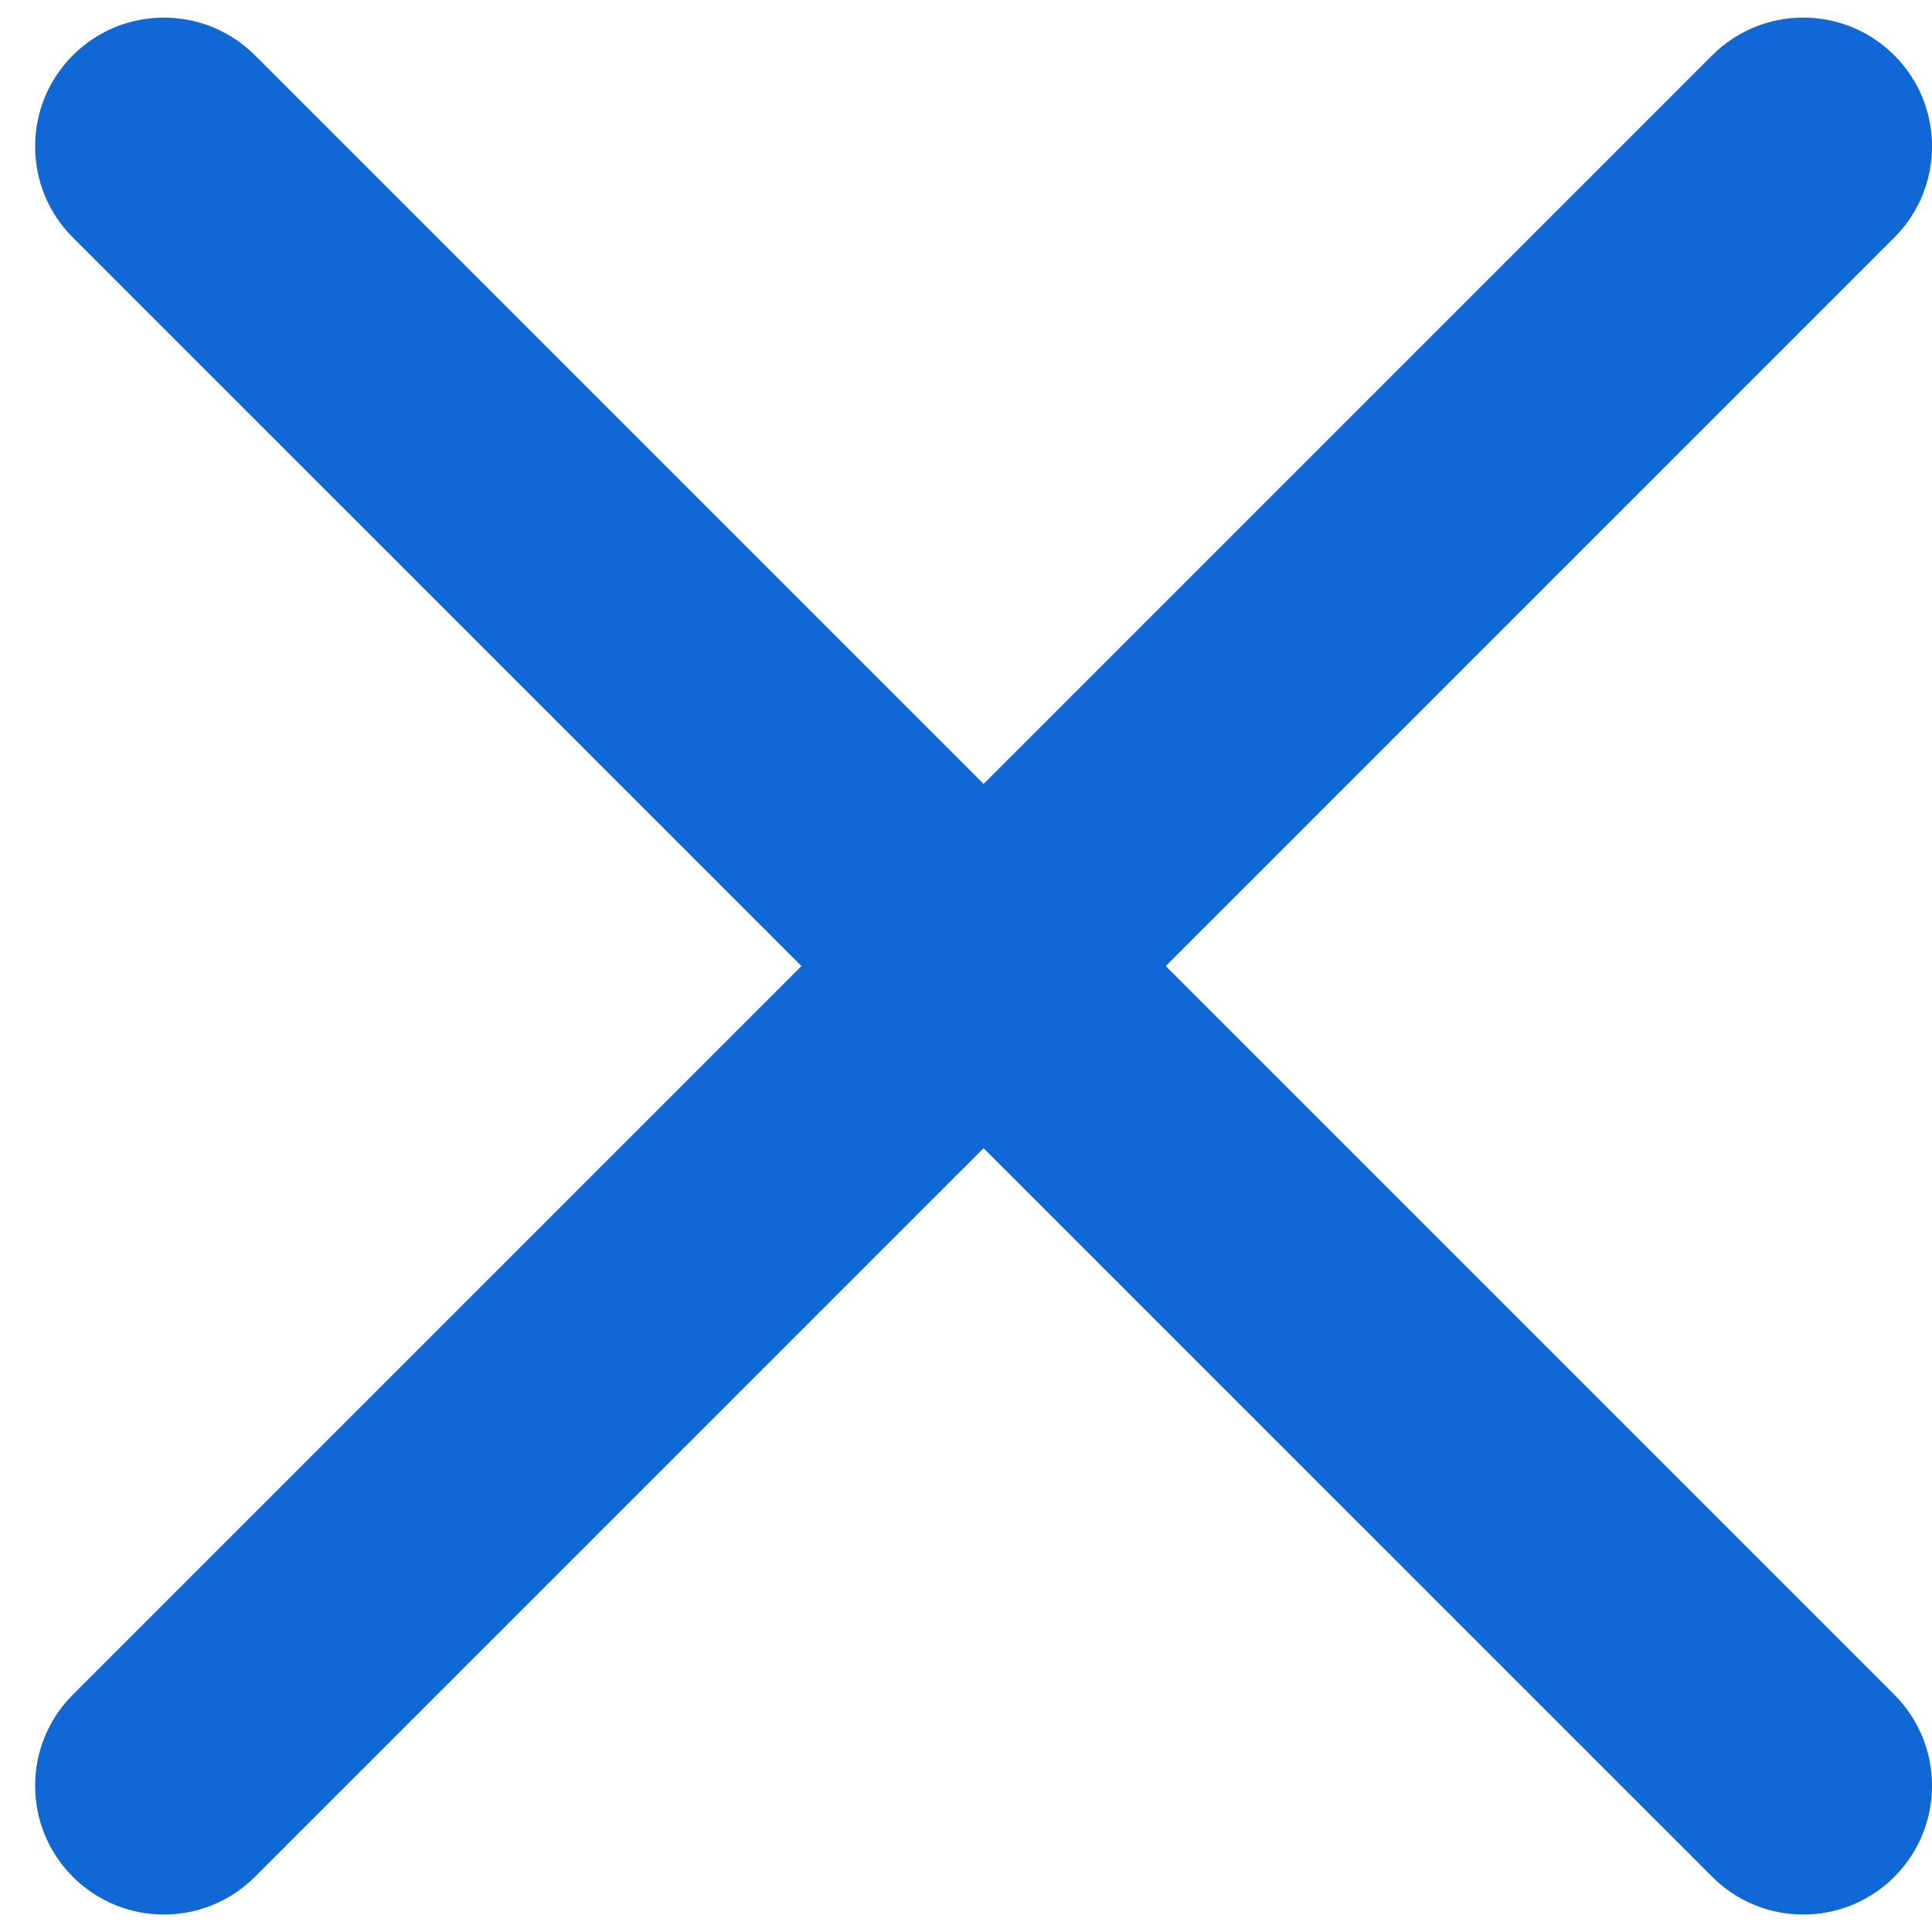
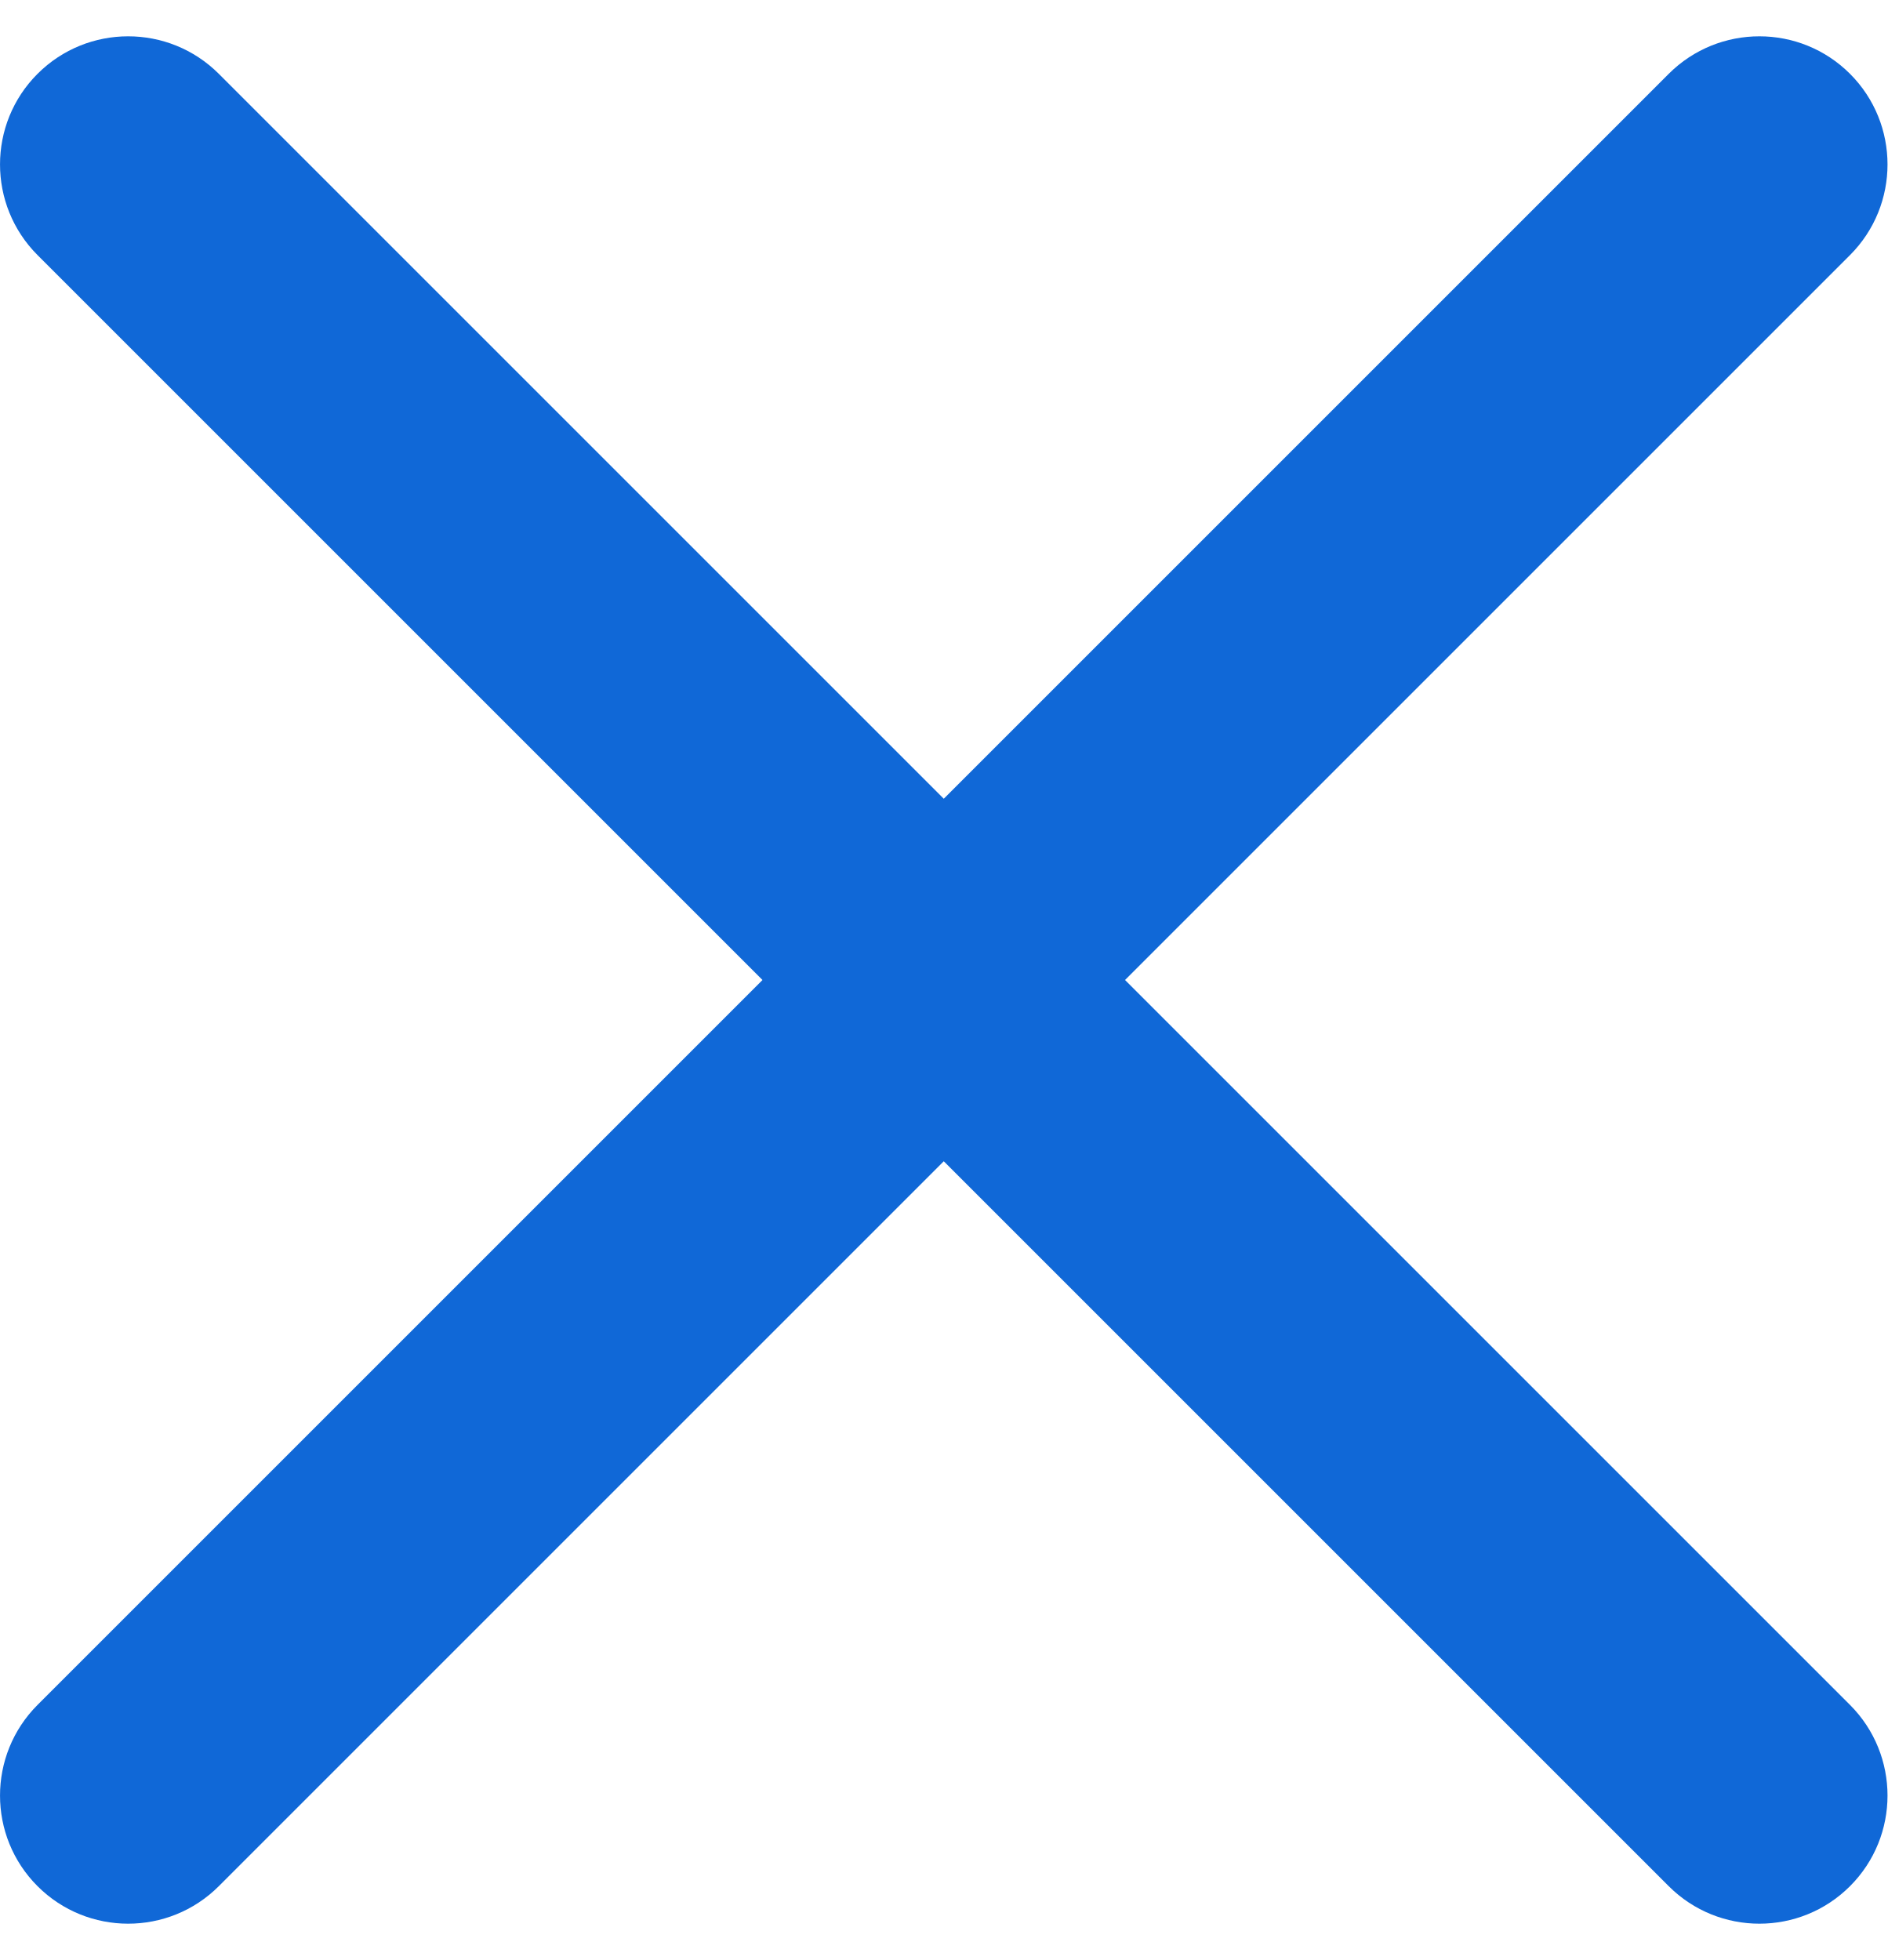
- <svg xmlns="http://www.w3.org/2000/svg" width="30" height="30" viewBox="0 0 30 30" fill="none">
-   <path d="M29.415 29.143C28.634 29.924 27.368 29.924 26.587 29.143L1.131 3.688C0.35 2.907 0.35 1.64 1.131 0.859C1.912 0.078 3.178 0.078 3.959 0.859L29.415 26.315C30.196 27.096 30.196 28.362 29.415 29.143Z" fill="#1068D7" />
-   <path d="M29.415 0.859C30.196 1.64 30.196 2.907 29.415 3.688L3.959 29.143C3.178 29.924 1.912 29.924 1.131 29.143C0.35 28.362 0.35 27.096 1.131 26.315L26.587 0.859C27.368 0.078 28.634 0.078 29.415 0.859Z" fill="#1068D7" />
+ <svg xmlns="http://www.w3.org/2000/svg" width="26" height="27" viewBox="0 0 26 27" fill="none">
+   <path d="M25.483 25.983C24.794 26.672 23.676 26.672 22.986 25.983L0.517 3.514C-0.172 2.824 -0.172 1.706 0.517 1.017C1.206 0.328 2.324 0.328 3.014 1.017L25.483 23.486C26.172 24.176 26.172 25.294 25.483 25.983Z" fill="#1068D7" />
+   <path d="M25.483 1.017C26.172 1.706 26.172 2.824 25.483 3.514L3.014 25.983C2.324 26.672 1.206 26.672 0.517 25.983C-0.172 25.294 -0.172 24.176 0.517 23.486L22.986 1.017C23.676 0.328 24.794 0.328 25.483 1.017Z" fill="#1068D7" />
</svg>
